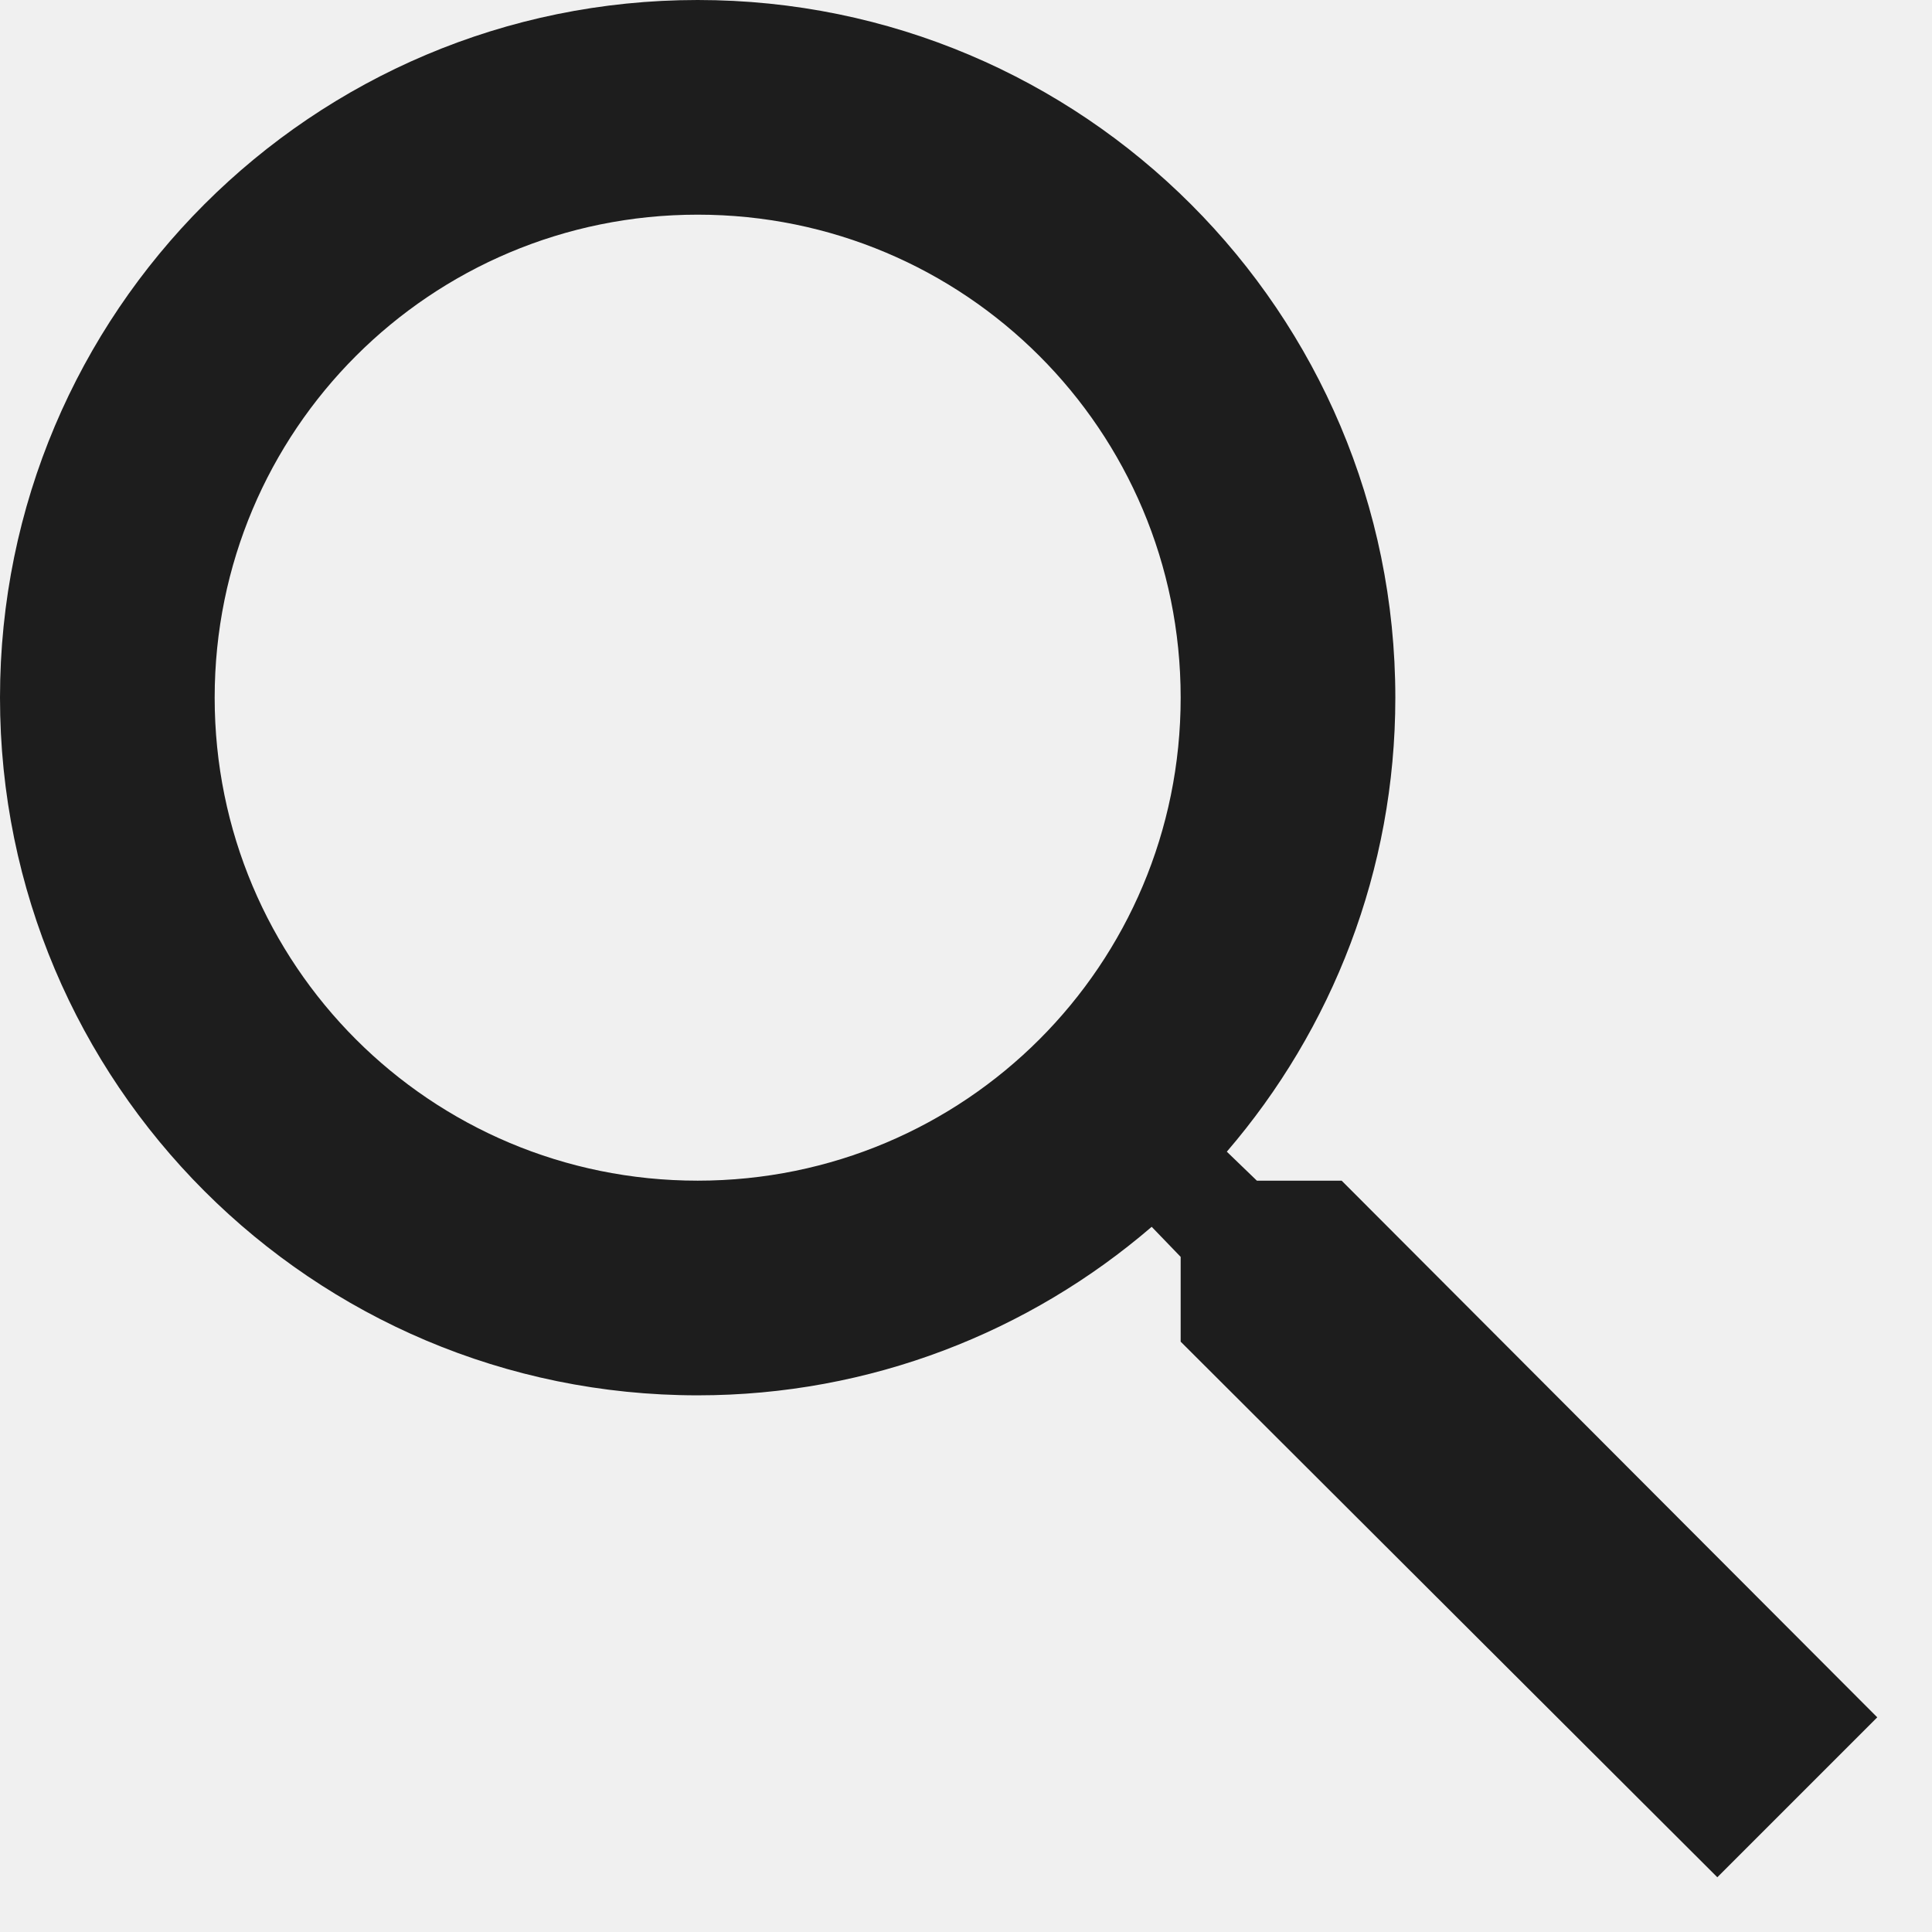
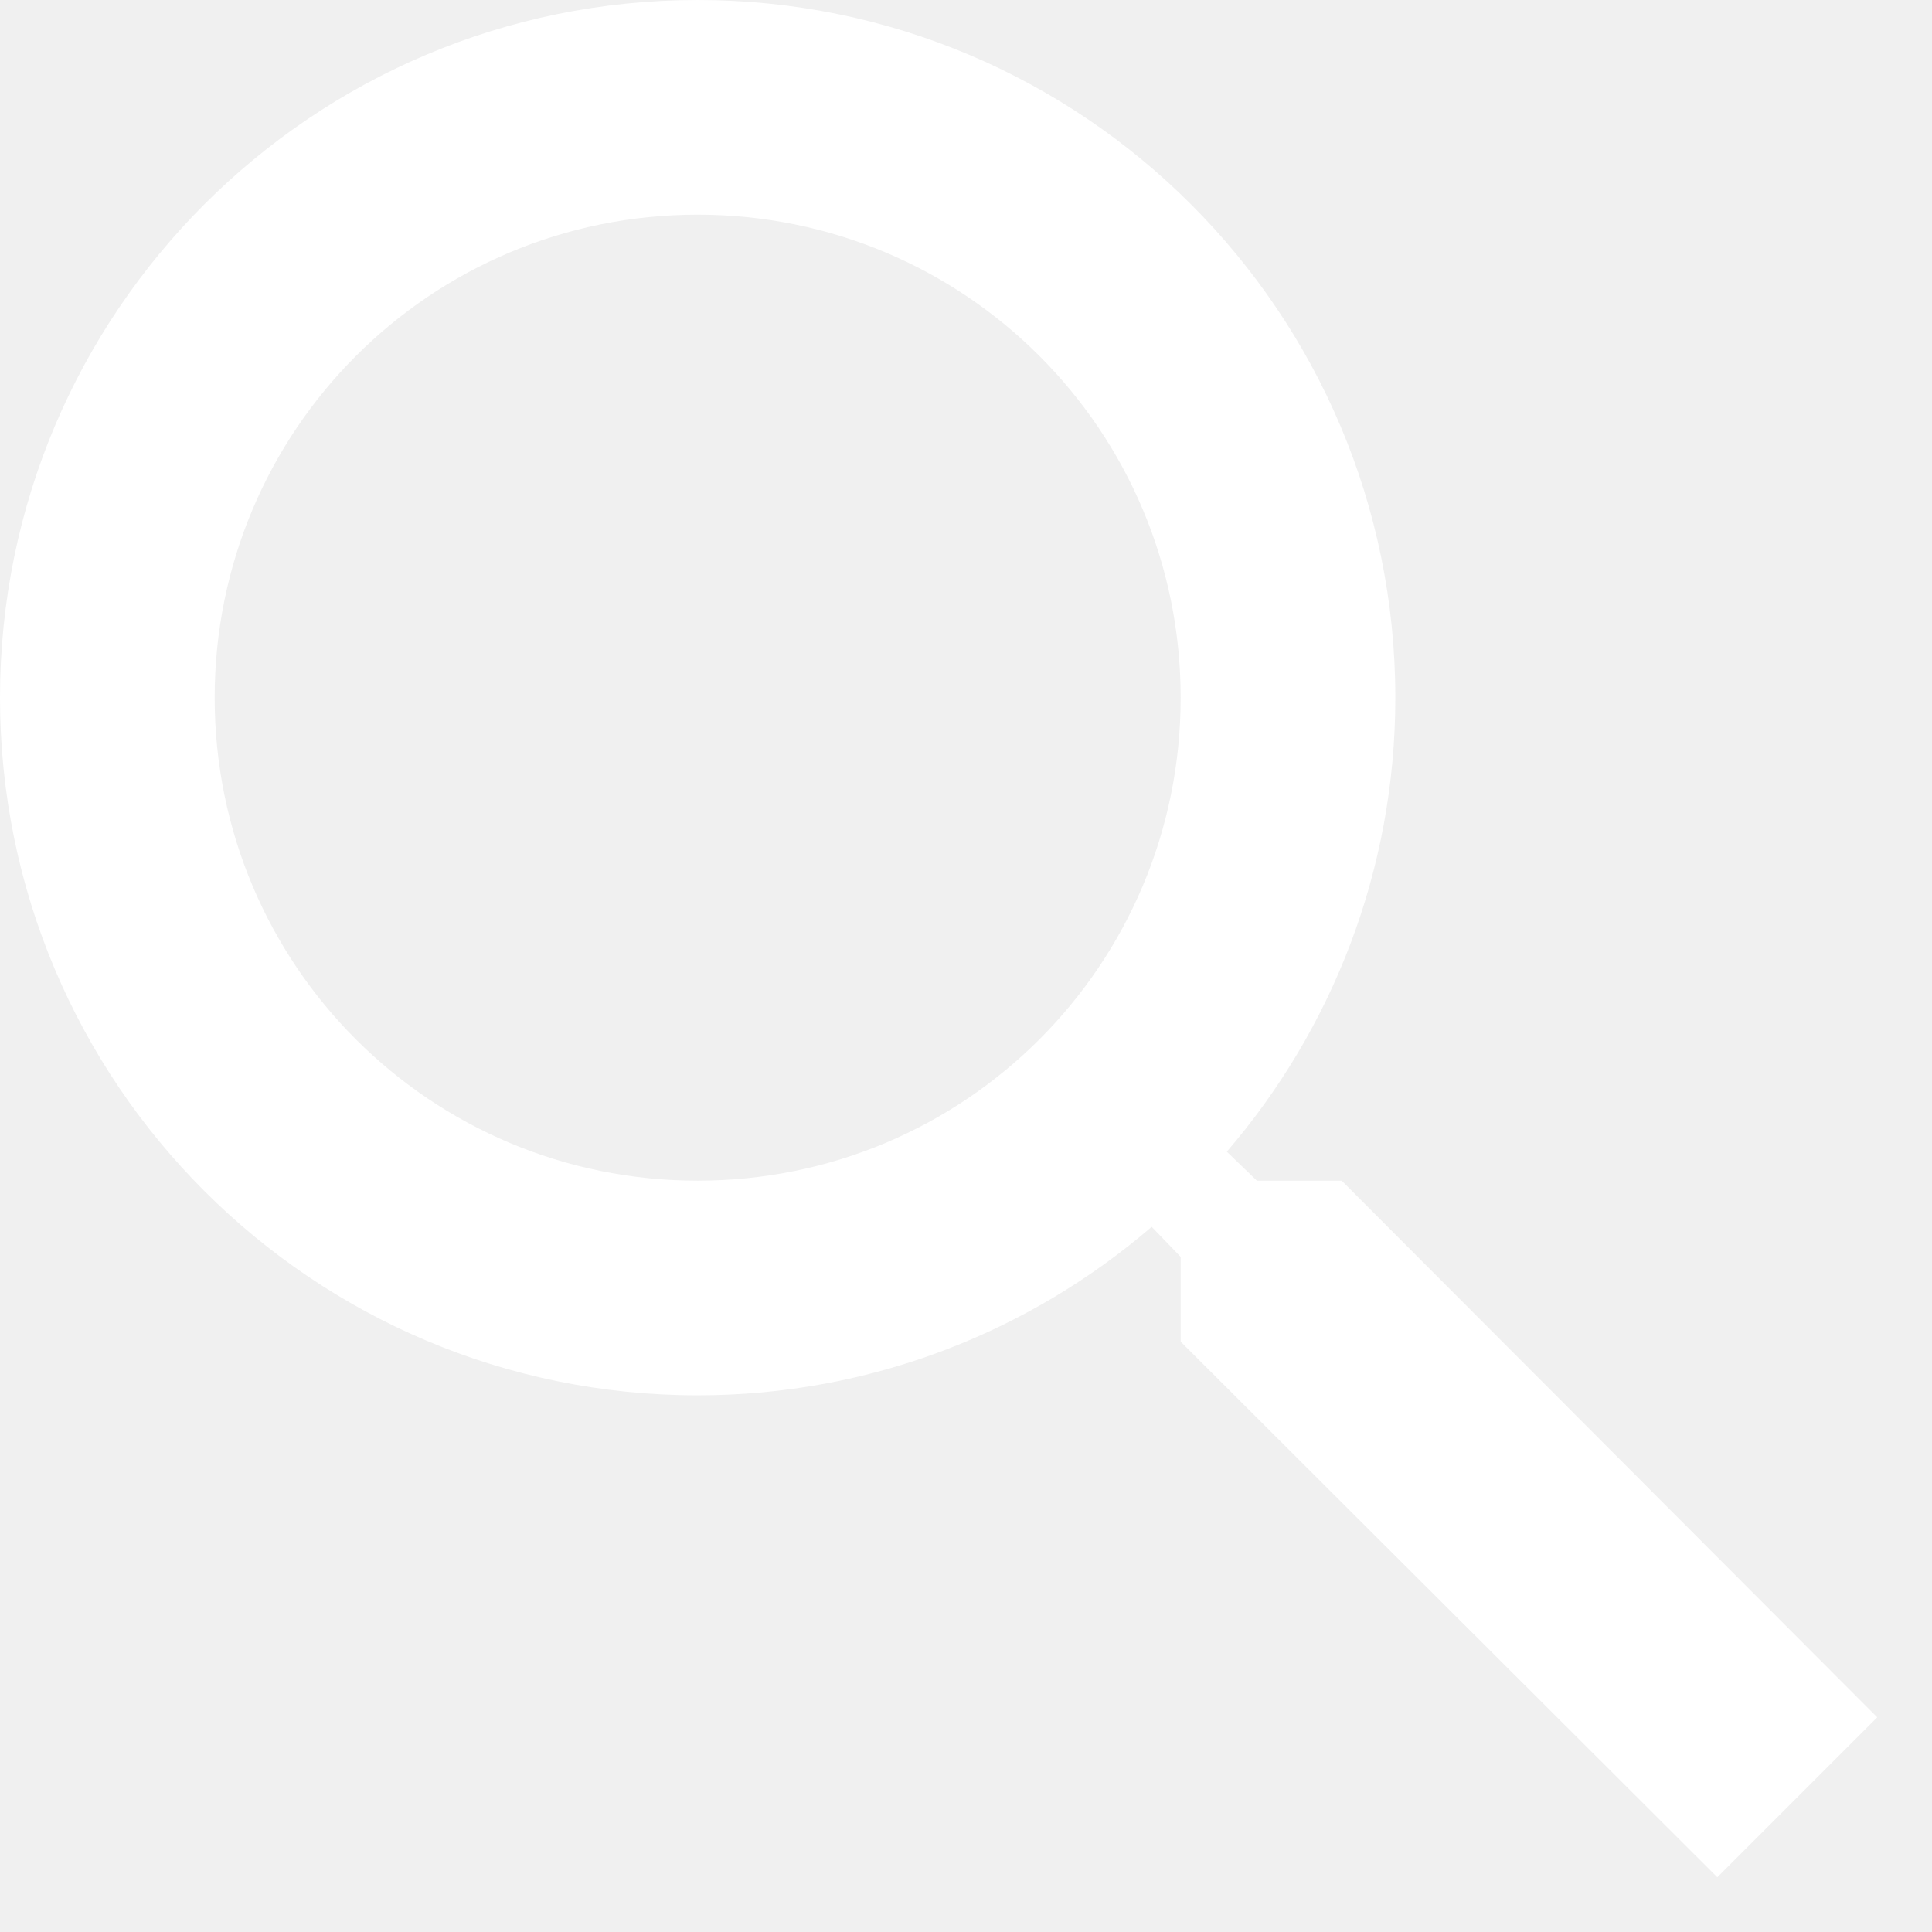
<svg xmlns="http://www.w3.org/2000/svg" width="18px" height="18px" viewBox="0 0 18 18" version="1.1">
  <g id="Icons" stroke="none" stroke-width="1" fill="none" fill-rule="evenodd">
    <g id="Two-Tone" transform="translate(-443, -377)">
      <g id="Action" transform="translate(100, 100)">
        <g id="Two-Tone-/-Action-/-search" transform="translate(340, 274)">
          <g>
            <polygon id="Path" points="0 0 24 0 24 24 0 24" />
-             <path d="M15.5,14 L14.71,14 L14.43,13.73 C15.41,12.59 16,11.11 16,9.5 C16,5.91 13.09,3 9.5,3 C5.91,3 3,5.91 3,9.5 C3,13.09 5.91,16 9.5,16 C11.11,16 12.59,15.41 13.73,14.43 L14,14.71 L14,15.5 L19,20.49 L20.49,19 L15.5,14 Z M9.5,14 C7.01,14 5,11.99 5,9.5 C5,7.01 7.01,5 9.5,5 C11.99,5 14,7.01 14,9.5 C14,11.99 11.99,14 9.5,14 Z" id="🔹-Primary-Color" fill="#1D1D1D" />
+             <path d="M15.5,14 L14.71,14 L14.43,13.73 C15.41,12.59 16,11.11 16,9.5 C16,5.91 13.09,3 9.5,3 C5.91,3 3,5.91 3,9.5 C3,13.09 5.91,16 9.5,16 C11.11,16 12.59,15.41 13.73,14.43 L14,14.71 L14,15.5 L19,20.49 L20.49,19 L15.5,14 Z M9.5,14 C7.01,14 5,11.99 5,9.5 C5,7.01 7.01,5 9.5,5 C11.99,5 14,7.01 14,9.5 C14,11.99 11.99,14 9.5,14 Z" id="🔹-Primary-Color" fill="#fff" />
          </g>
        </g>
      </g>
    </g>
  </g>
</svg>
